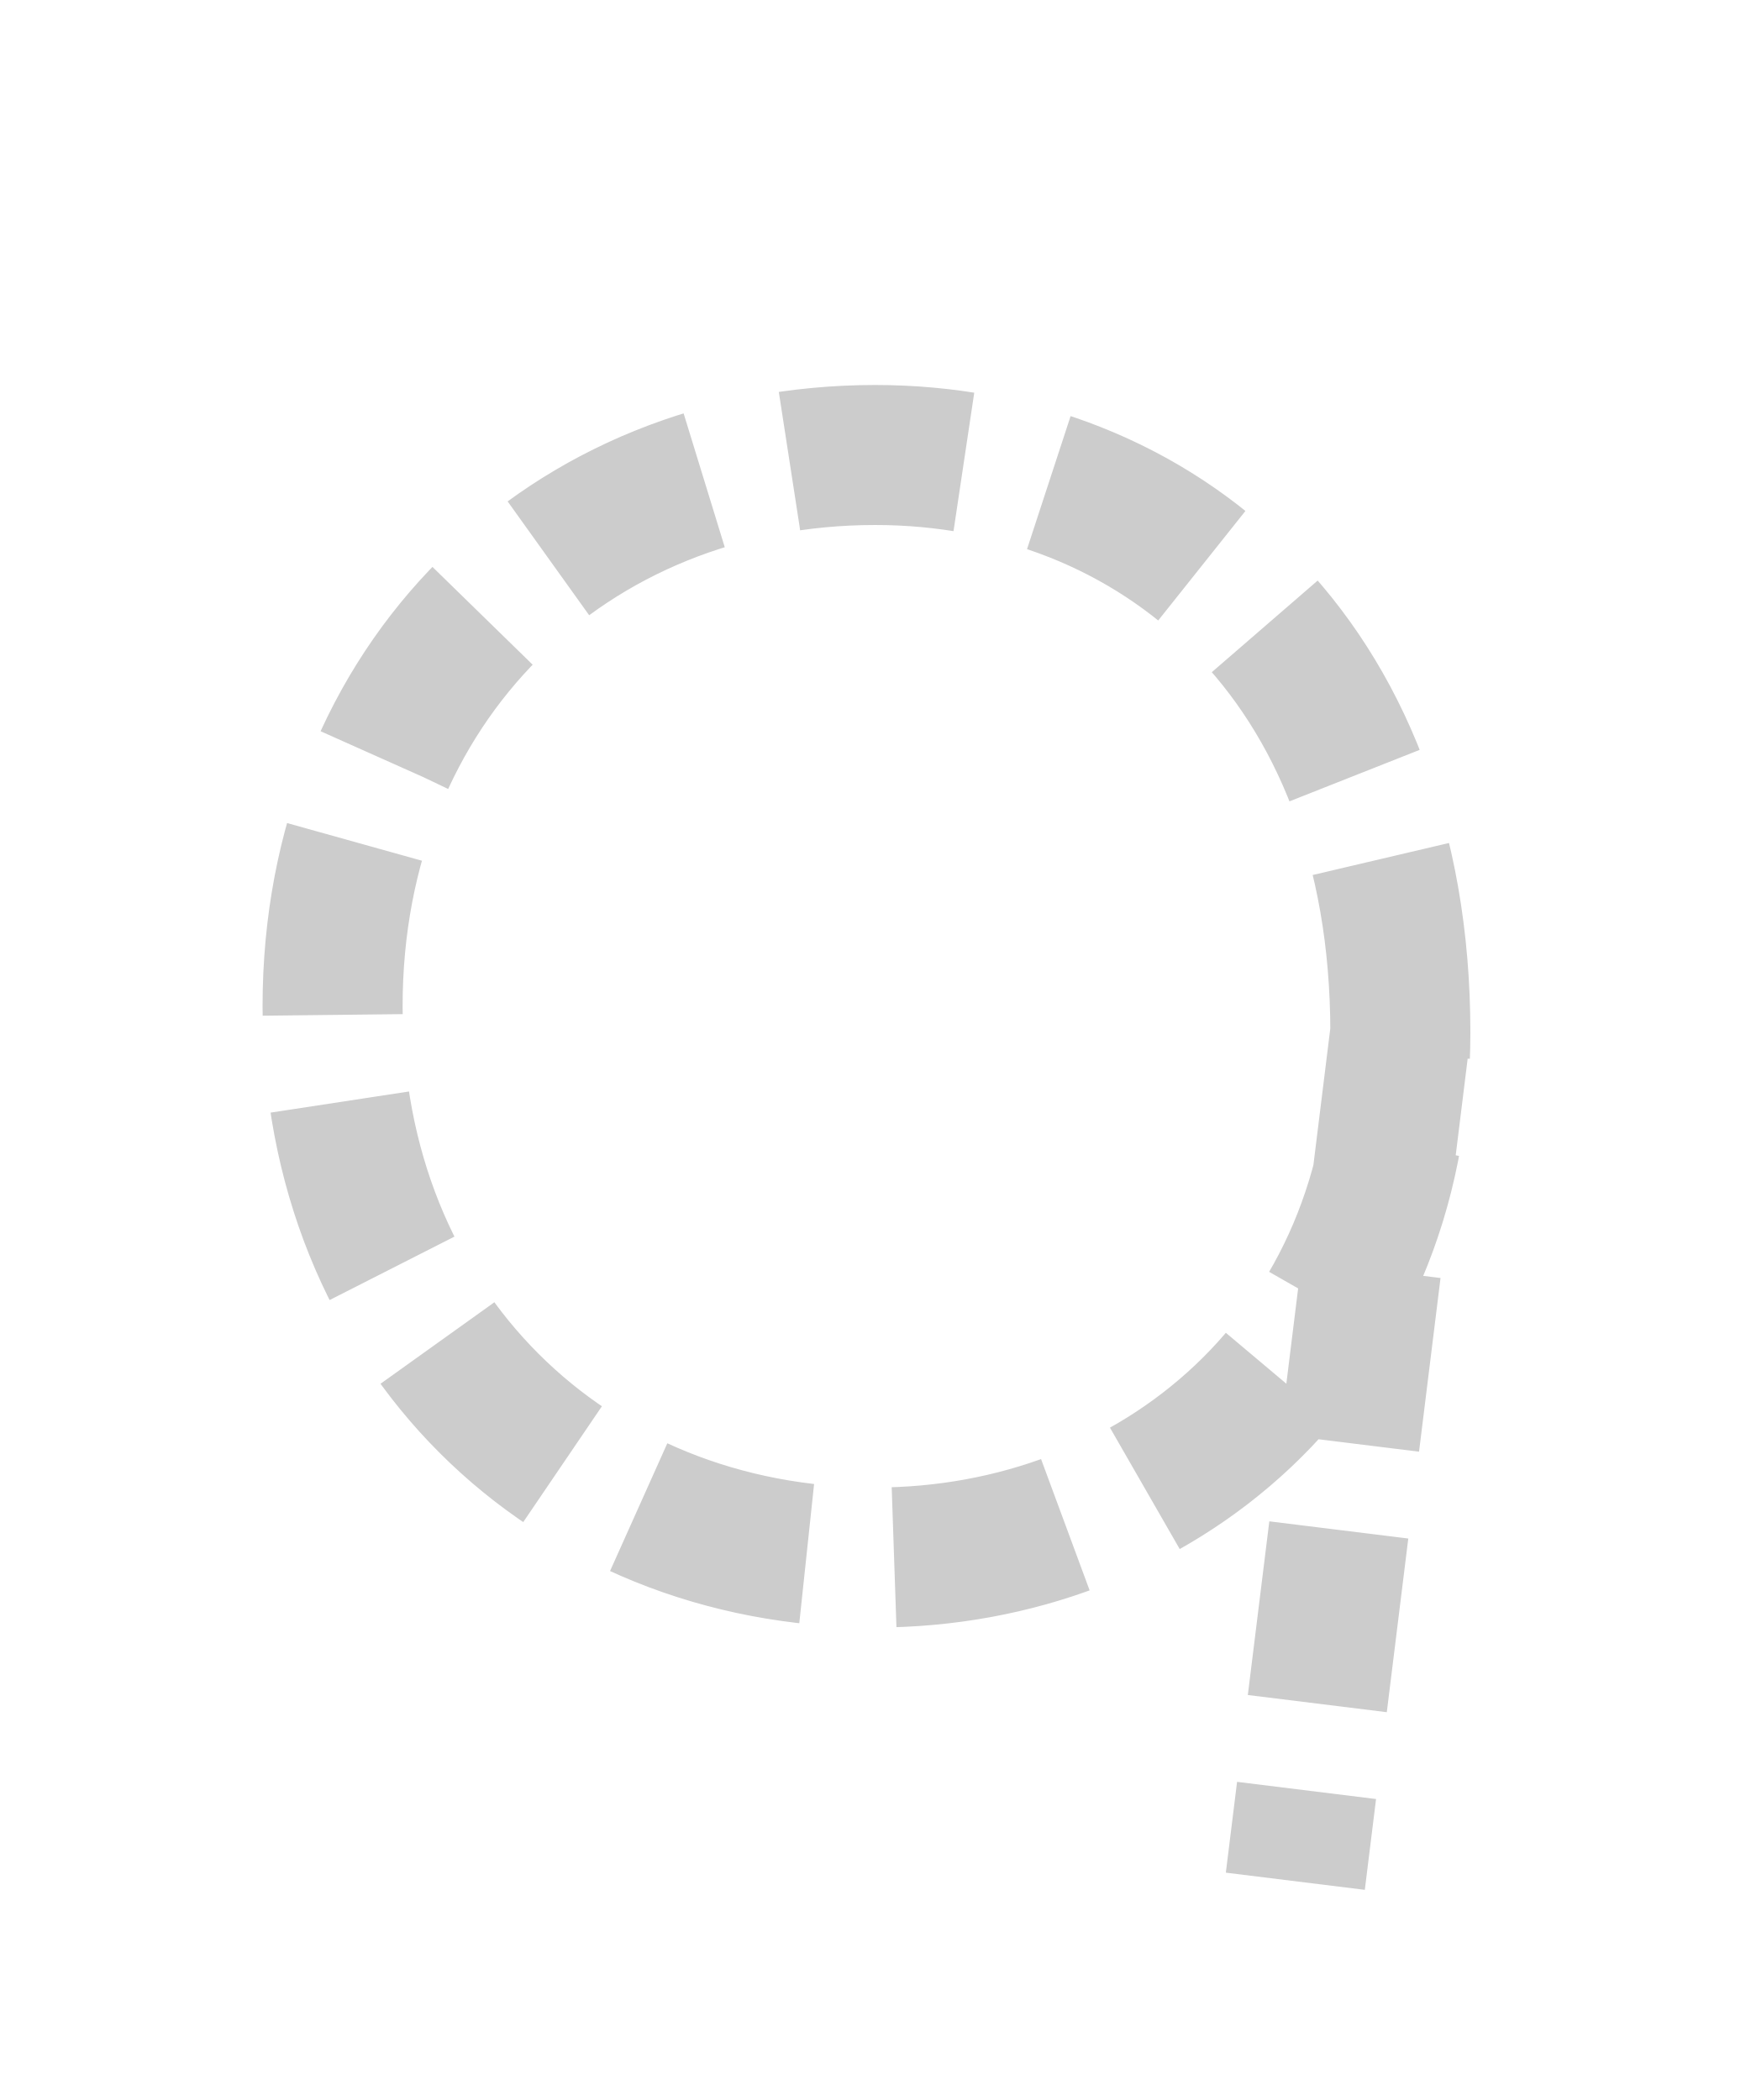
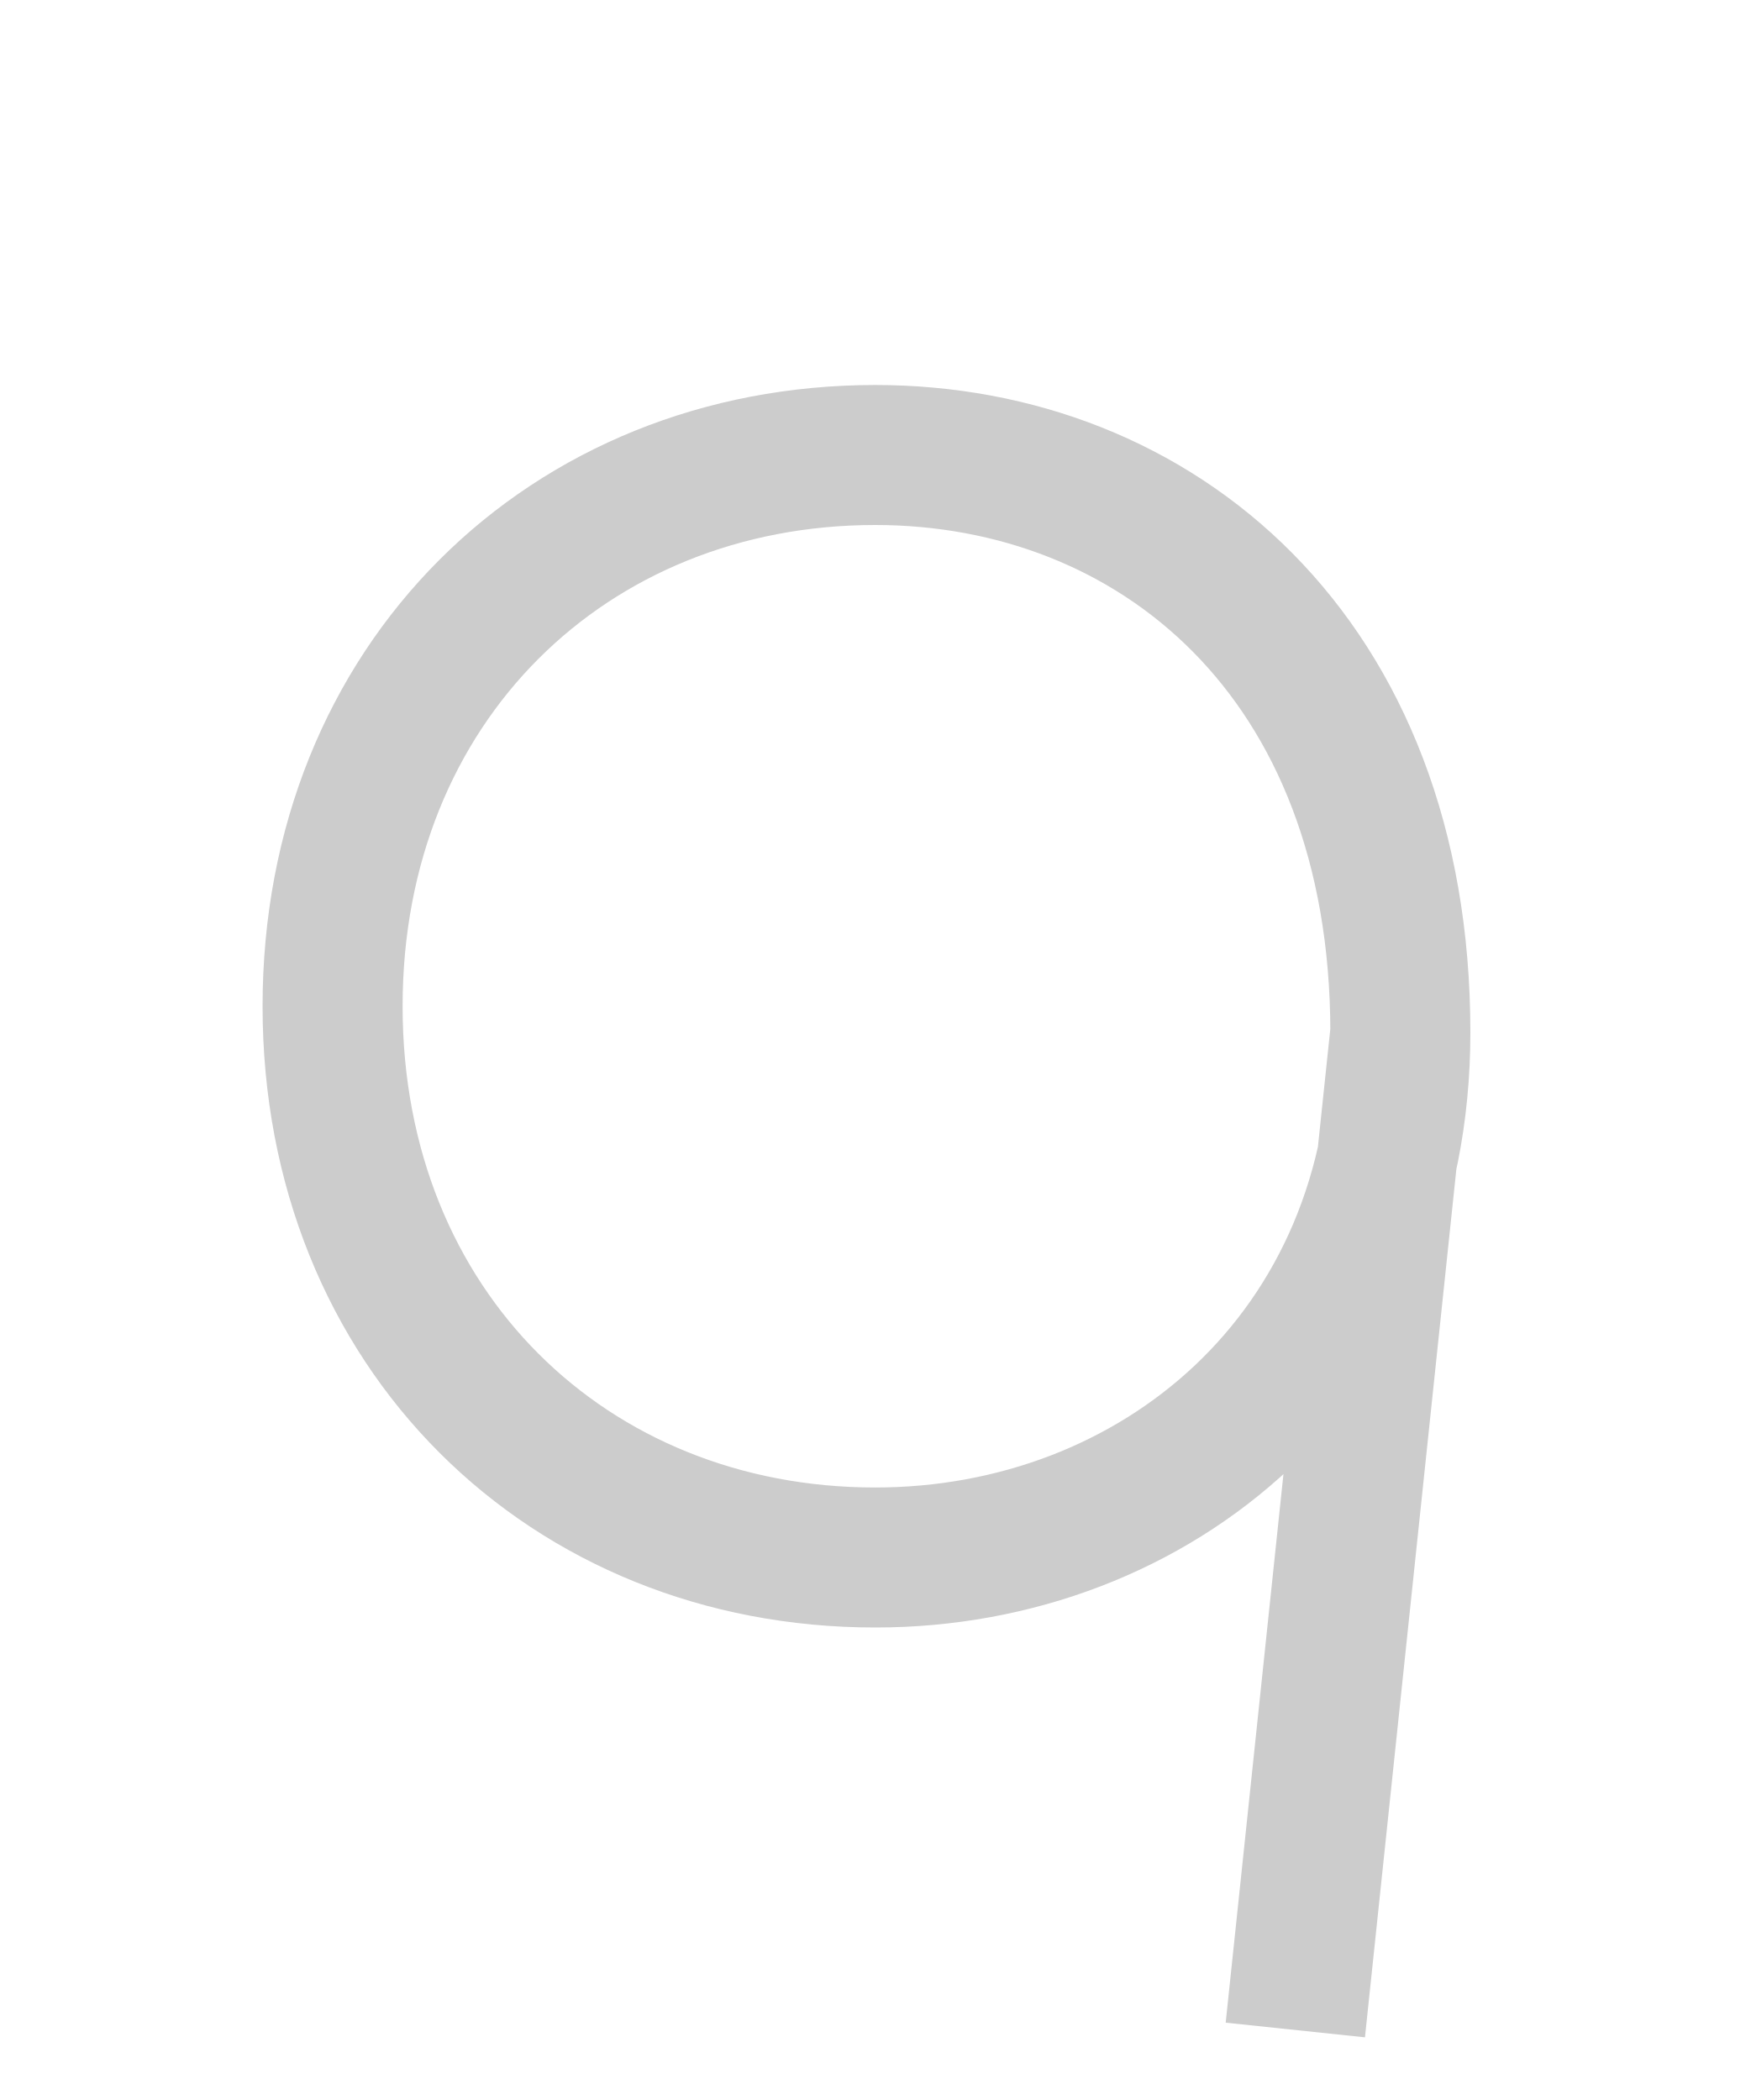
<svg xmlns="http://www.w3.org/2000/svg" viewBox="0 0 200 240">
-   <path id="trace-path" d="M 160,118 C 160,75 132,52 100,52 C 65,52 38,78 38,115 C 38,152 65,178 100,178 C 132,178 160,155 160,118 L 148,215" fill="none" stroke="#ccc" stroke-width="16" stroke-linecap="butt" stroke-linejoin="round" stroke-dasharray="20 10" />
+   <path id="trace-path" d="M 160,118 C 160,75 132,52 100,52 C 65,52 38,78 38,115 C 38,152 65,178 100,178 C 132,178 160,155 160,118 L 148,232" fill="none" stroke="#ccc" stroke-width="16" stroke-linecap="butt" stroke-linejoin="round" />
</svg>
